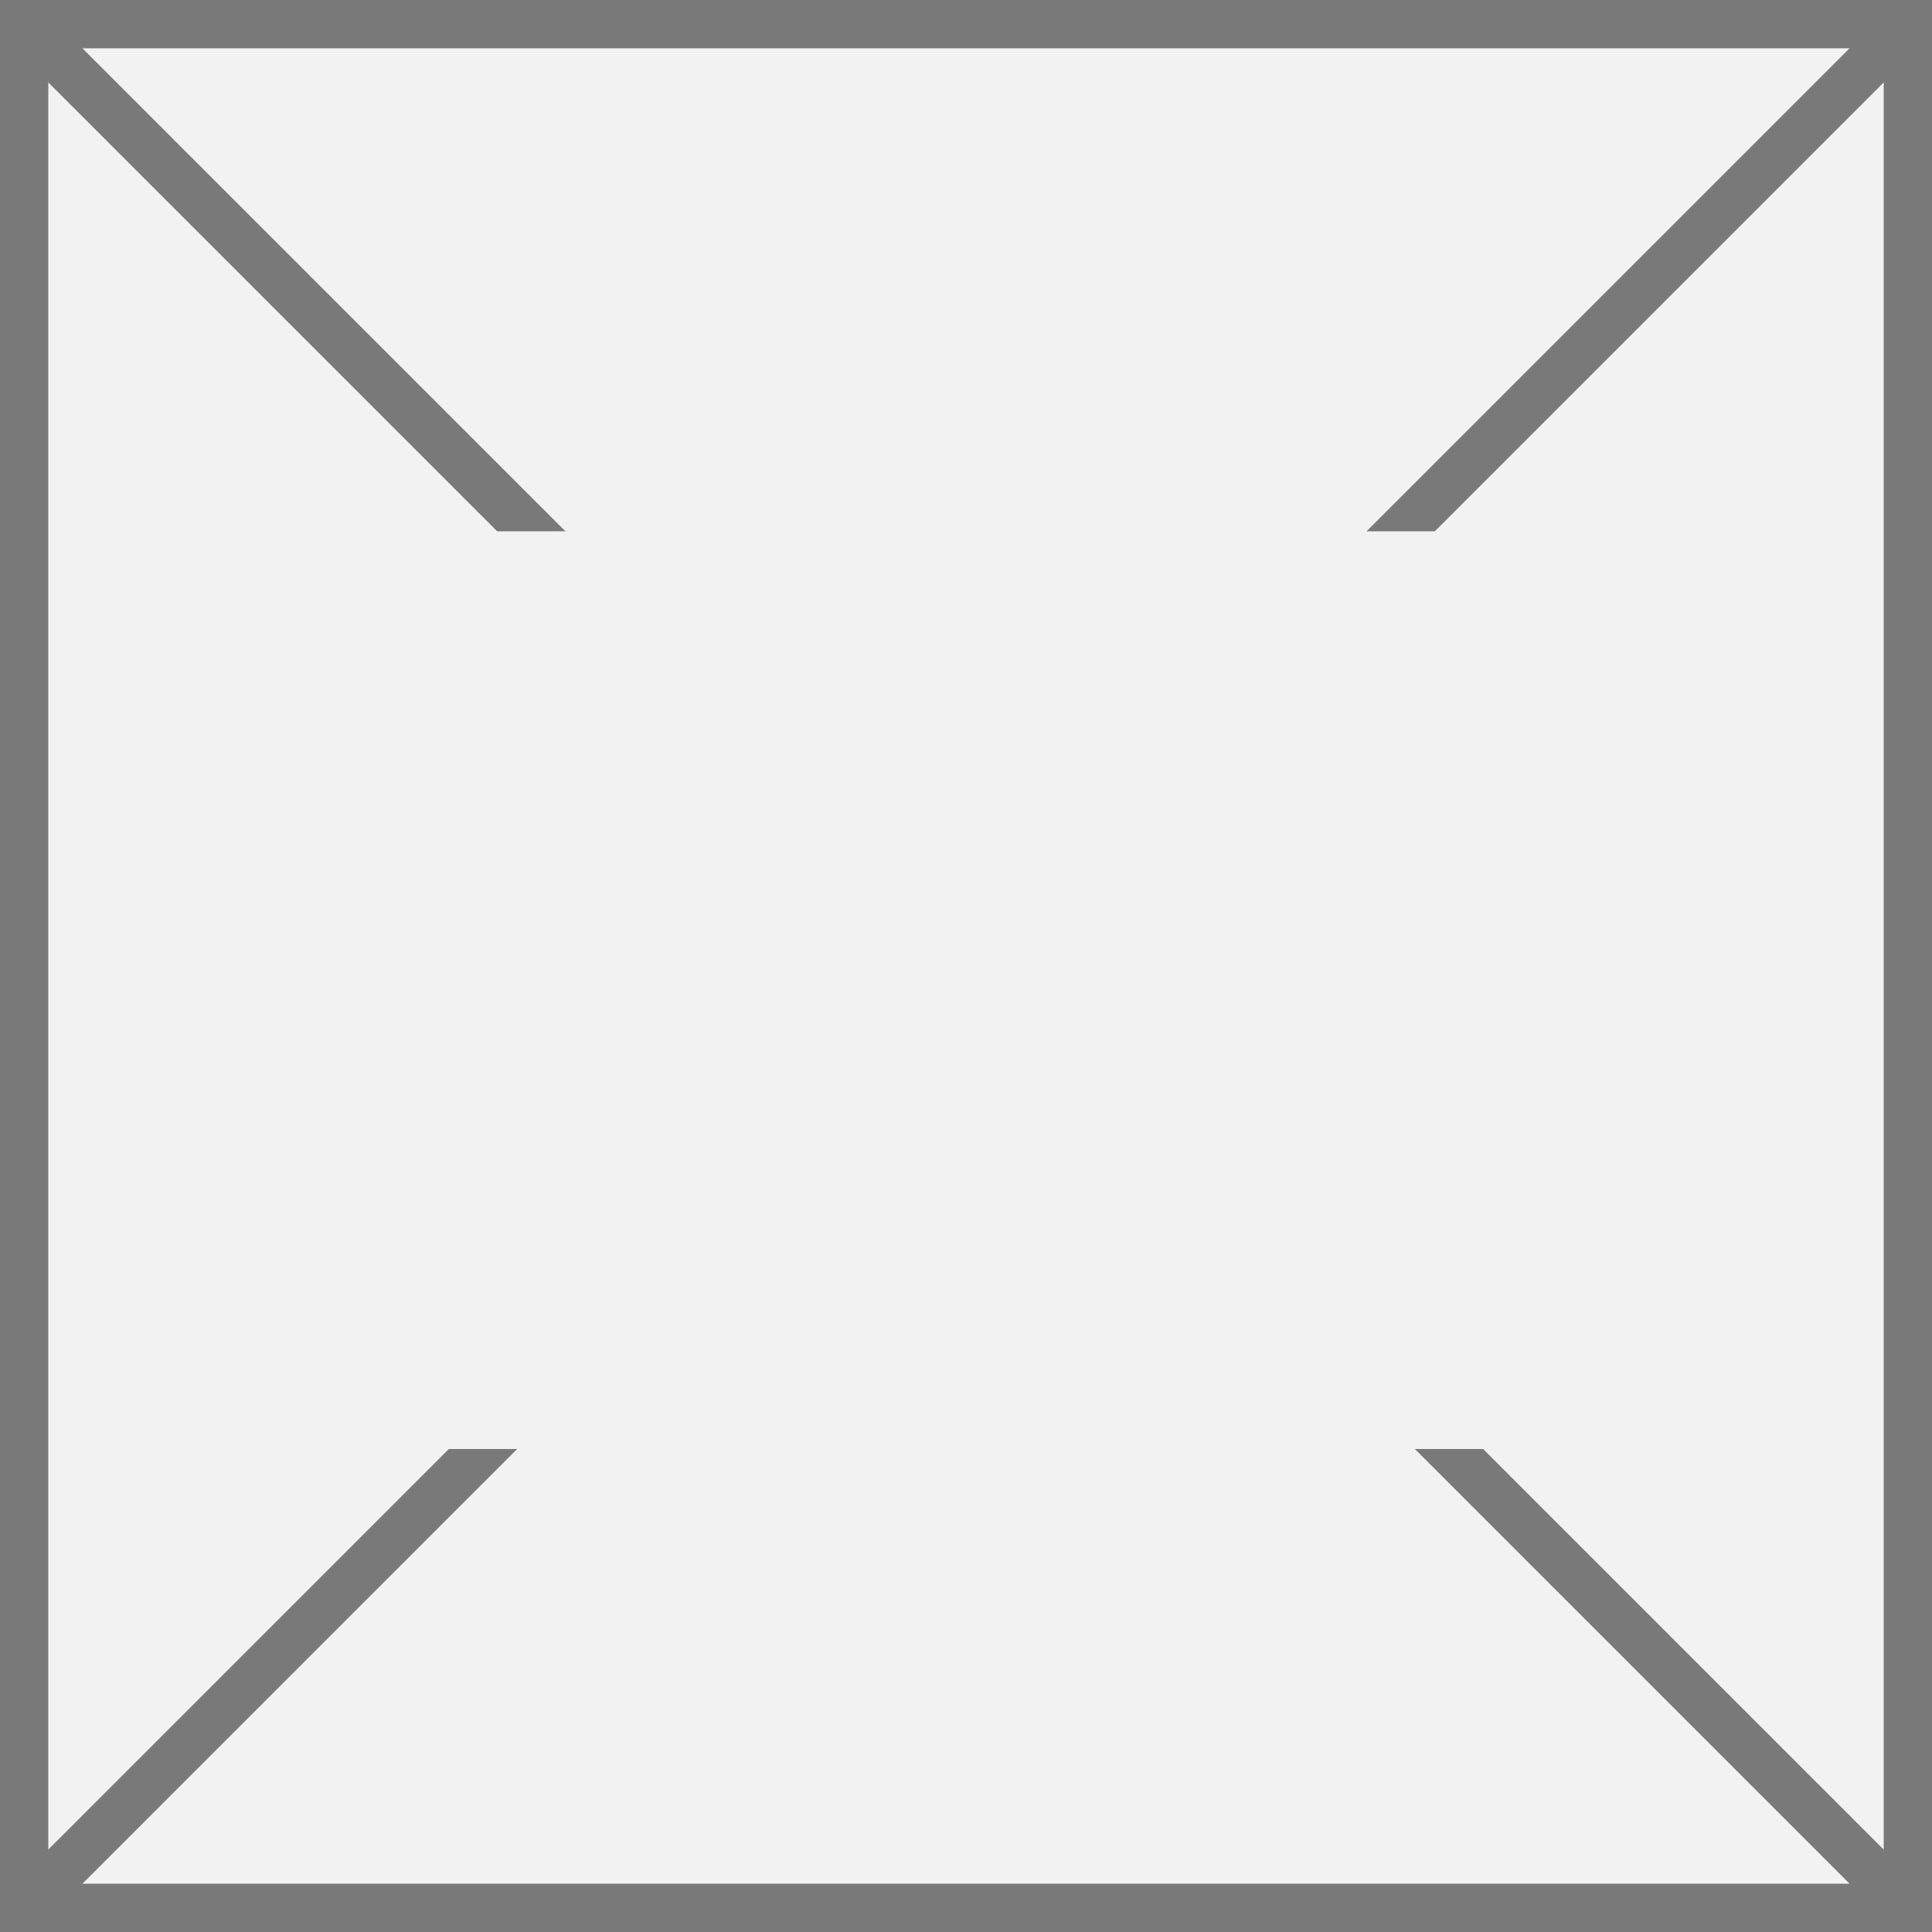
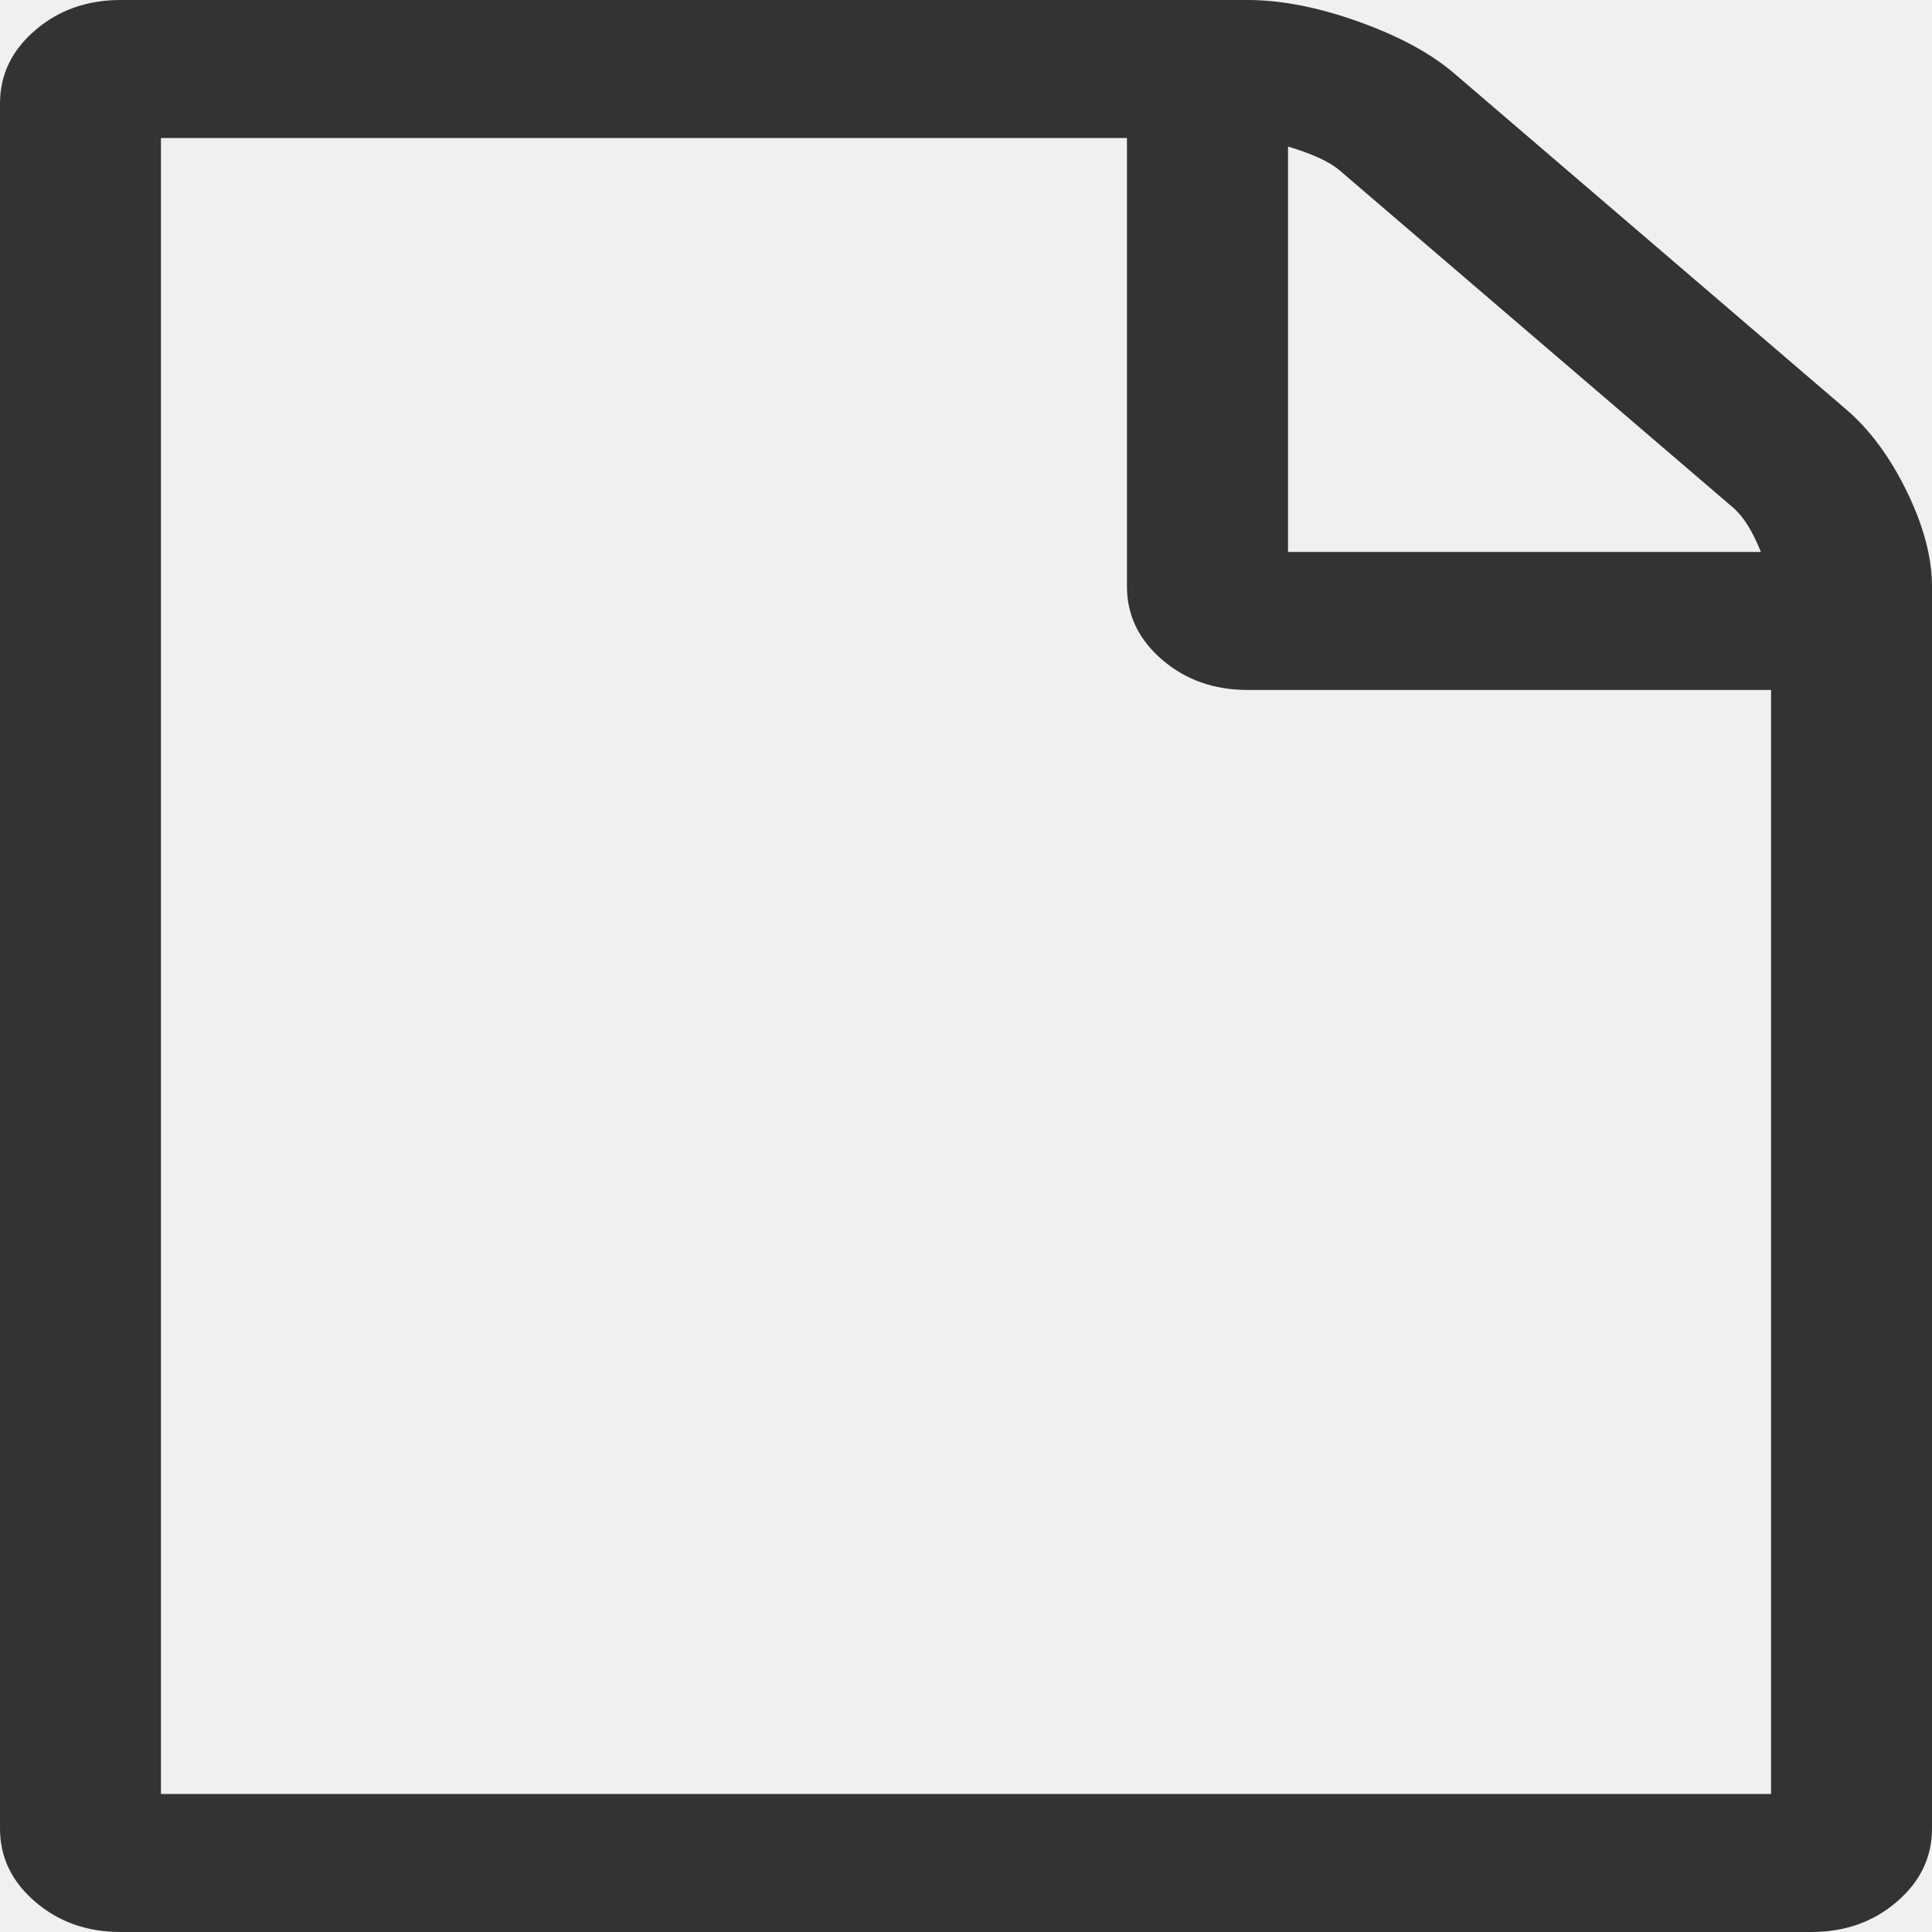
- <svg xmlns="http://www.w3.org/2000/svg" version="1.1" width="40px" height="40px">
-   <defs>
-     <mask fill="white" id="clip403">
-       <path d="M 1359 540  L 1385 540  L 1385 559  L 1359 559  Z M 1351 529  L 1391 529  L 1391 569  L 1351 569  Z " fill-rule="evenodd" />
-     </mask>
-   </defs>
-   <g transform="matrix(1 0 0 1 -1351 -529 )">
-     <path d="M 1351.5 529.5  L 1390.5 529.5  L 1390.5 568.5  L 1351.5 568.5  L 1351.5 529.5  Z " fill-rule="nonzero" fill="#f2f2f2" stroke="none" />
-     <path d="M 1351.5 529.5  L 1390.5 529.5  L 1390.5 568.5  L 1351.5 568.5  L 1351.5 529.5  Z " stroke-width="1" stroke="#797979" fill="none" />
-     <path d="M 1351.354 529.354  L 1390.646 568.646  M 1390.646 529.354  L 1351.354 568.646  " stroke-width="1" stroke="#797979" fill="none" mask="url(#clip403)" />
+ <svg xmlns="http://www.w3.org/2000/svg" version="1.1" width="16px" height="16px">
+   <g transform="matrix(1 0 0 1 -653 -754 )">
+     <path d="M 12.042 0.607  L 15.292 3.393  C 15.486 3.56  15.653 3.786  15.792 4.071  C 15.931 4.357  16 4.619  16 4.857  L 16 15.143  C 16 15.381  15.903 15.583  15.708 15.75  C 15.514 15.917  15.278 16  15 16  L 1 16  C 0.722 16  0.486 15.917  0.292 15.75  C 0.097 15.583  0 15.381  0 15.143  L 0 0.857  C 0 0.619  0.097 0.417  0.292 0.25  C 0.486 0.083  0.722 0  1 0  L 10.333 0  C 10.611 0  10.917 0.06  11.25 0.179  C 11.583 0.298  11.847 0.44  12.042 0.607  Z M 11.094 1.411  C 11.01 1.339  10.868 1.274  10.667 1.214  L 10.667 4.571  L 14.583 4.571  C 14.514 4.399  14.438 4.277  14.354 4.205  L 11.094 1.411  Z M 1.333 14.857  L 14.667 14.857  L 14.667 5.714  L 10.333 5.714  C 10.056 5.714  9.819 5.631  9.625 5.464  C 9.431 5.298  9.333 5.095  9.333 4.857  L 9.333 1.143  L 1.333 1.143  L 1.333 10  L 1.333 14.857  Z " fill-rule="nonzero" fill="#333333" stroke="none" transform="matrix(1 0 0 1 653 754 )" />
  </g>
</svg>
